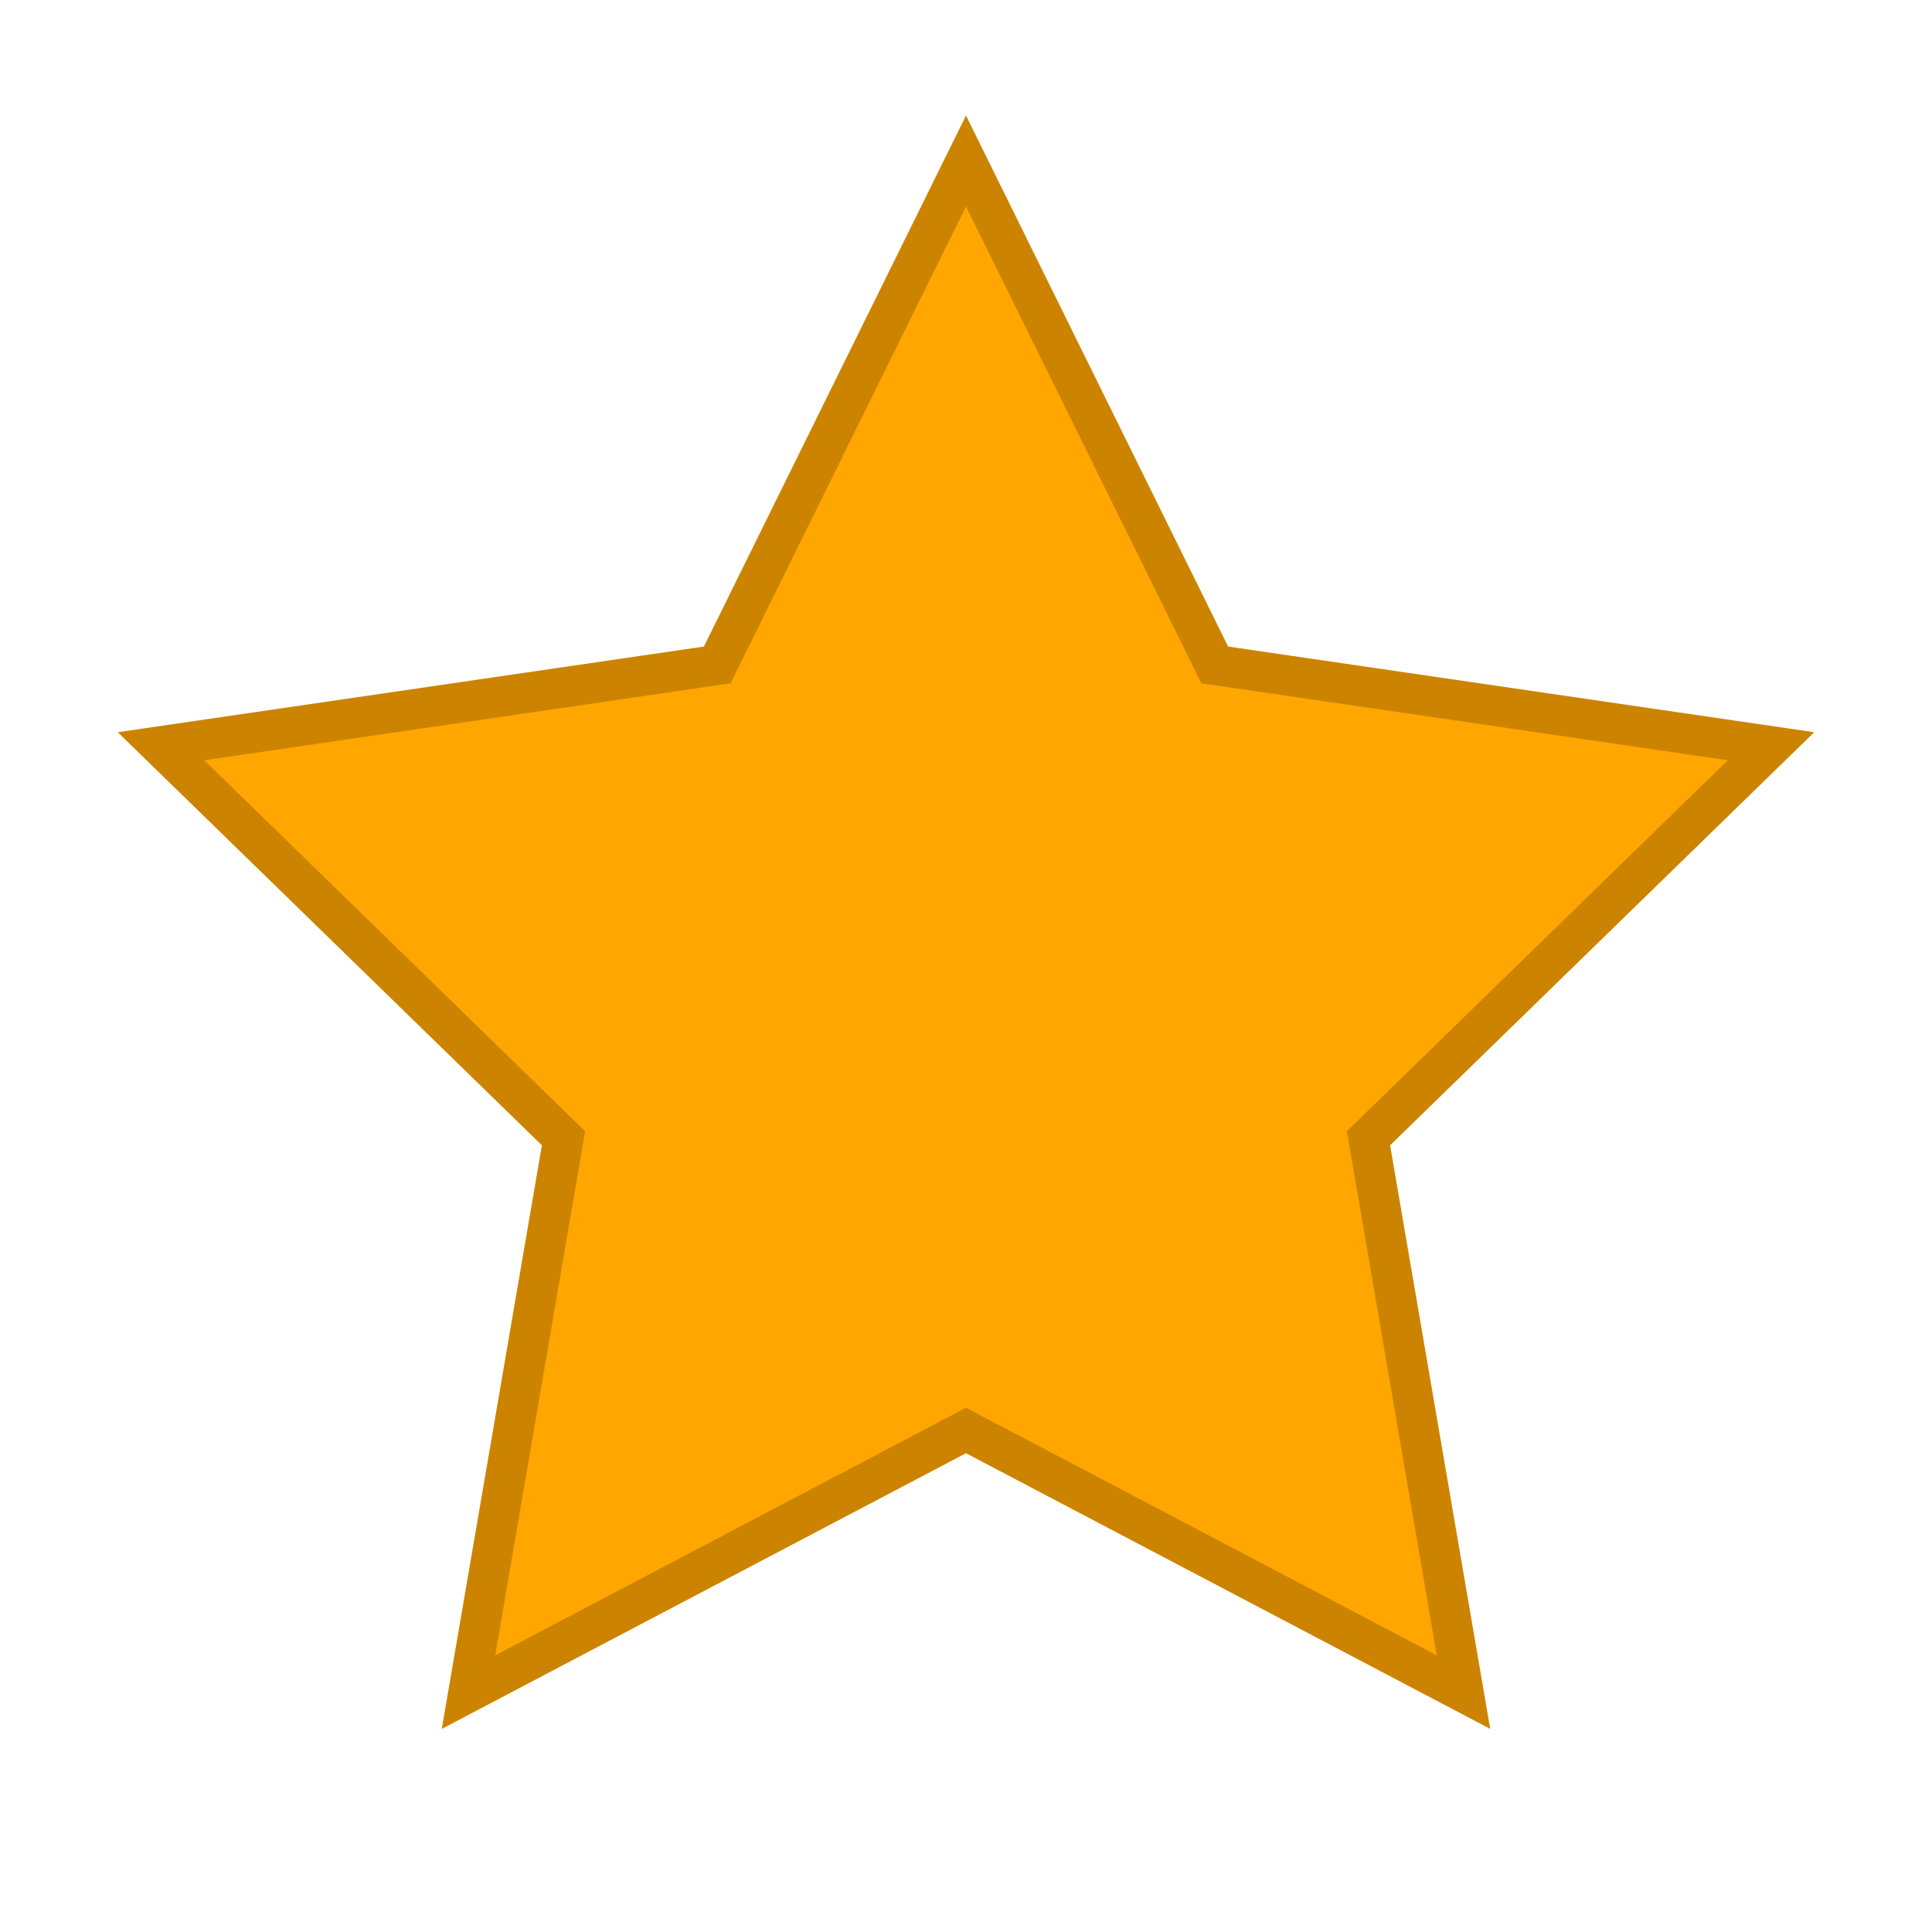
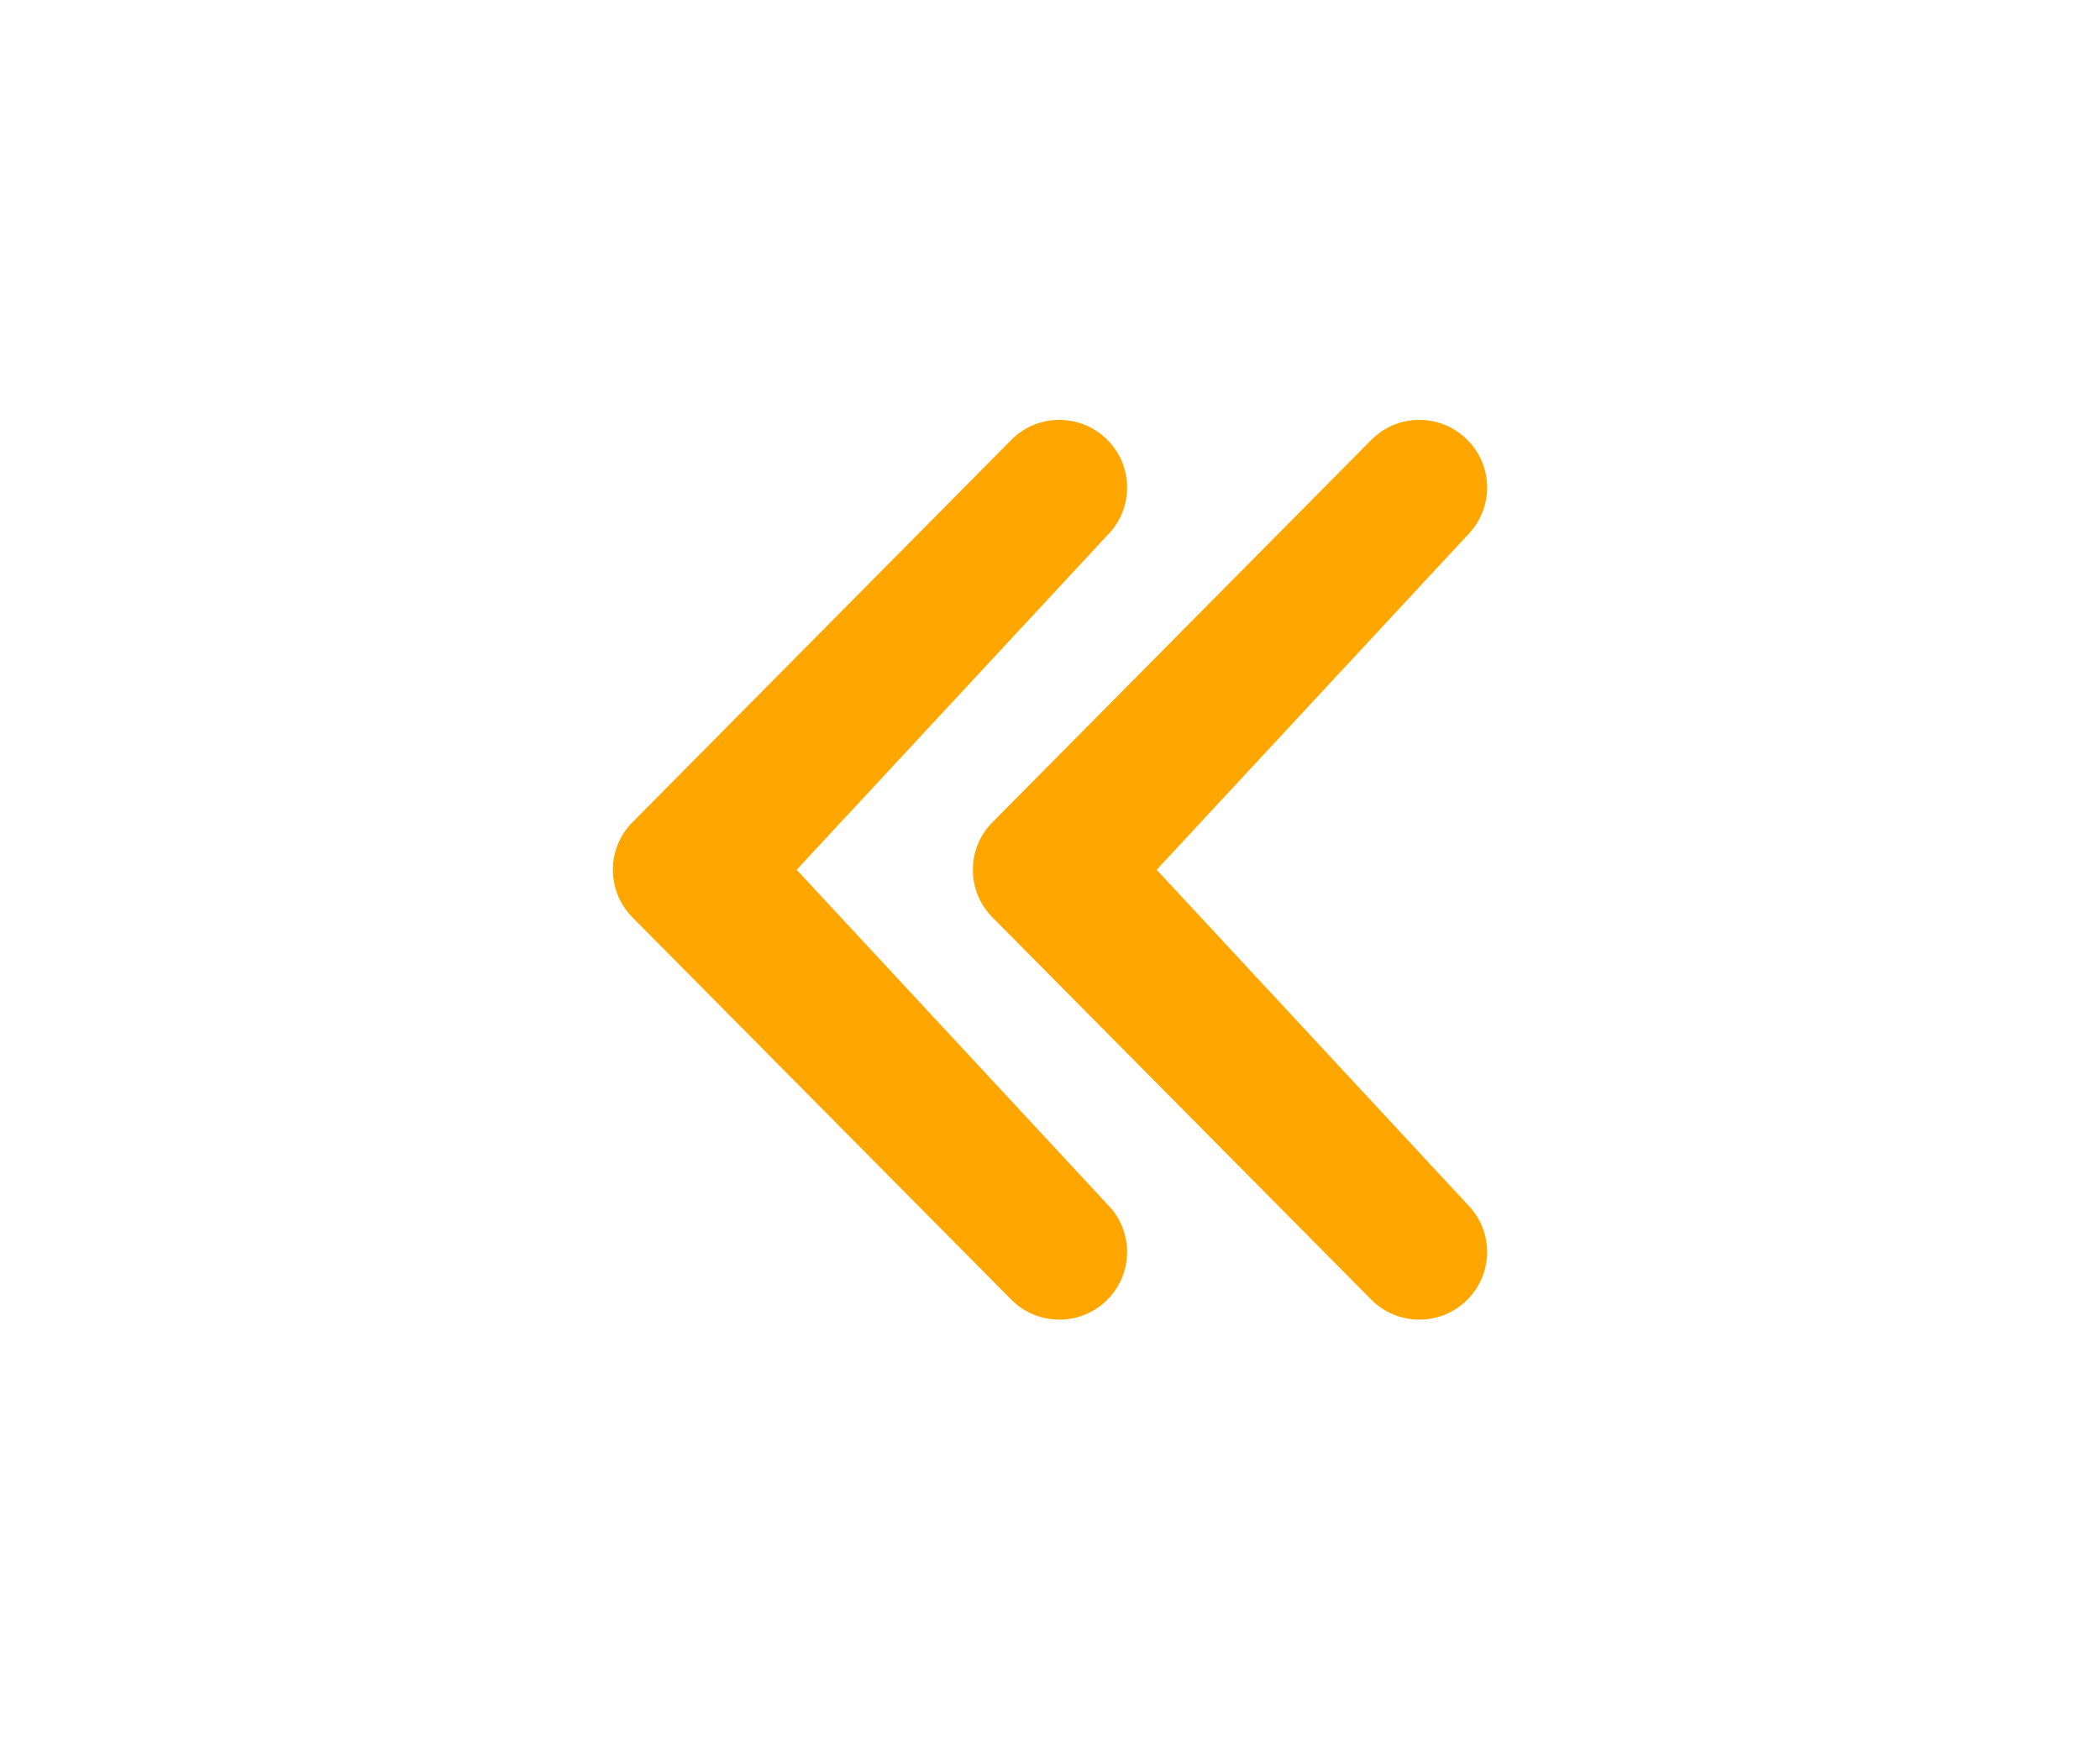
- <svg xmlns="http://www.w3.org/2000/svg" viewBox="0 0 24 24">
-   <polygon points="12,2 15.09,8.26 22,9.27 17,14.14 18.18,21.02 12,17.77 5.82,21.02 7,14.14 2,9.27 8.91,8.26" fill="#FFA600" stroke="#CC8400" stroke-width="0.5" />
+ <svg xmlns="http://www.w3.org/2000/svg" width="35" height="29" viewBox="0 0 35 29">
+   <g fill="none" fill-rule="evenodd">
+     <path fill="#FFA600" d="M21.722,14.5 L16.546,8.925 C16.104,8.484 16.104,7.772 16.546,7.33 C16.987,6.89 17.701,6.89 18.142,7.33 L24.454,13.701 C24.896,14.143 24.896,14.857 24.454,15.297 L18.142,21.669 C17.702,22.112 16.987,22.109 16.546,21.669 C16.104,21.23 16.104,20.516 16.546,20.074 L21.722,14.5 L21.722,14.5 Z" transform="rotate(-180 20.5 14.5)" />
+     <path fill="#FFA600" d="M15.722,14.5 L10.546,8.925 C10.104,8.484 10.104,7.772 10.546,7.33 C10.987,6.89 11.701,6.89 12.142,7.33 L18.454,13.701 C18.896,14.143 18.896,14.857 18.454,15.297 L12.142,21.669 C11.702,22.112 10.987,22.109 10.546,21.669 C10.104,21.23 10.104,20.516 10.546,20.074 L15.722,14.5 L15.722,14.5 Z" transform="rotate(-180 14.5 14.5)" />
+   </g>
</svg>
